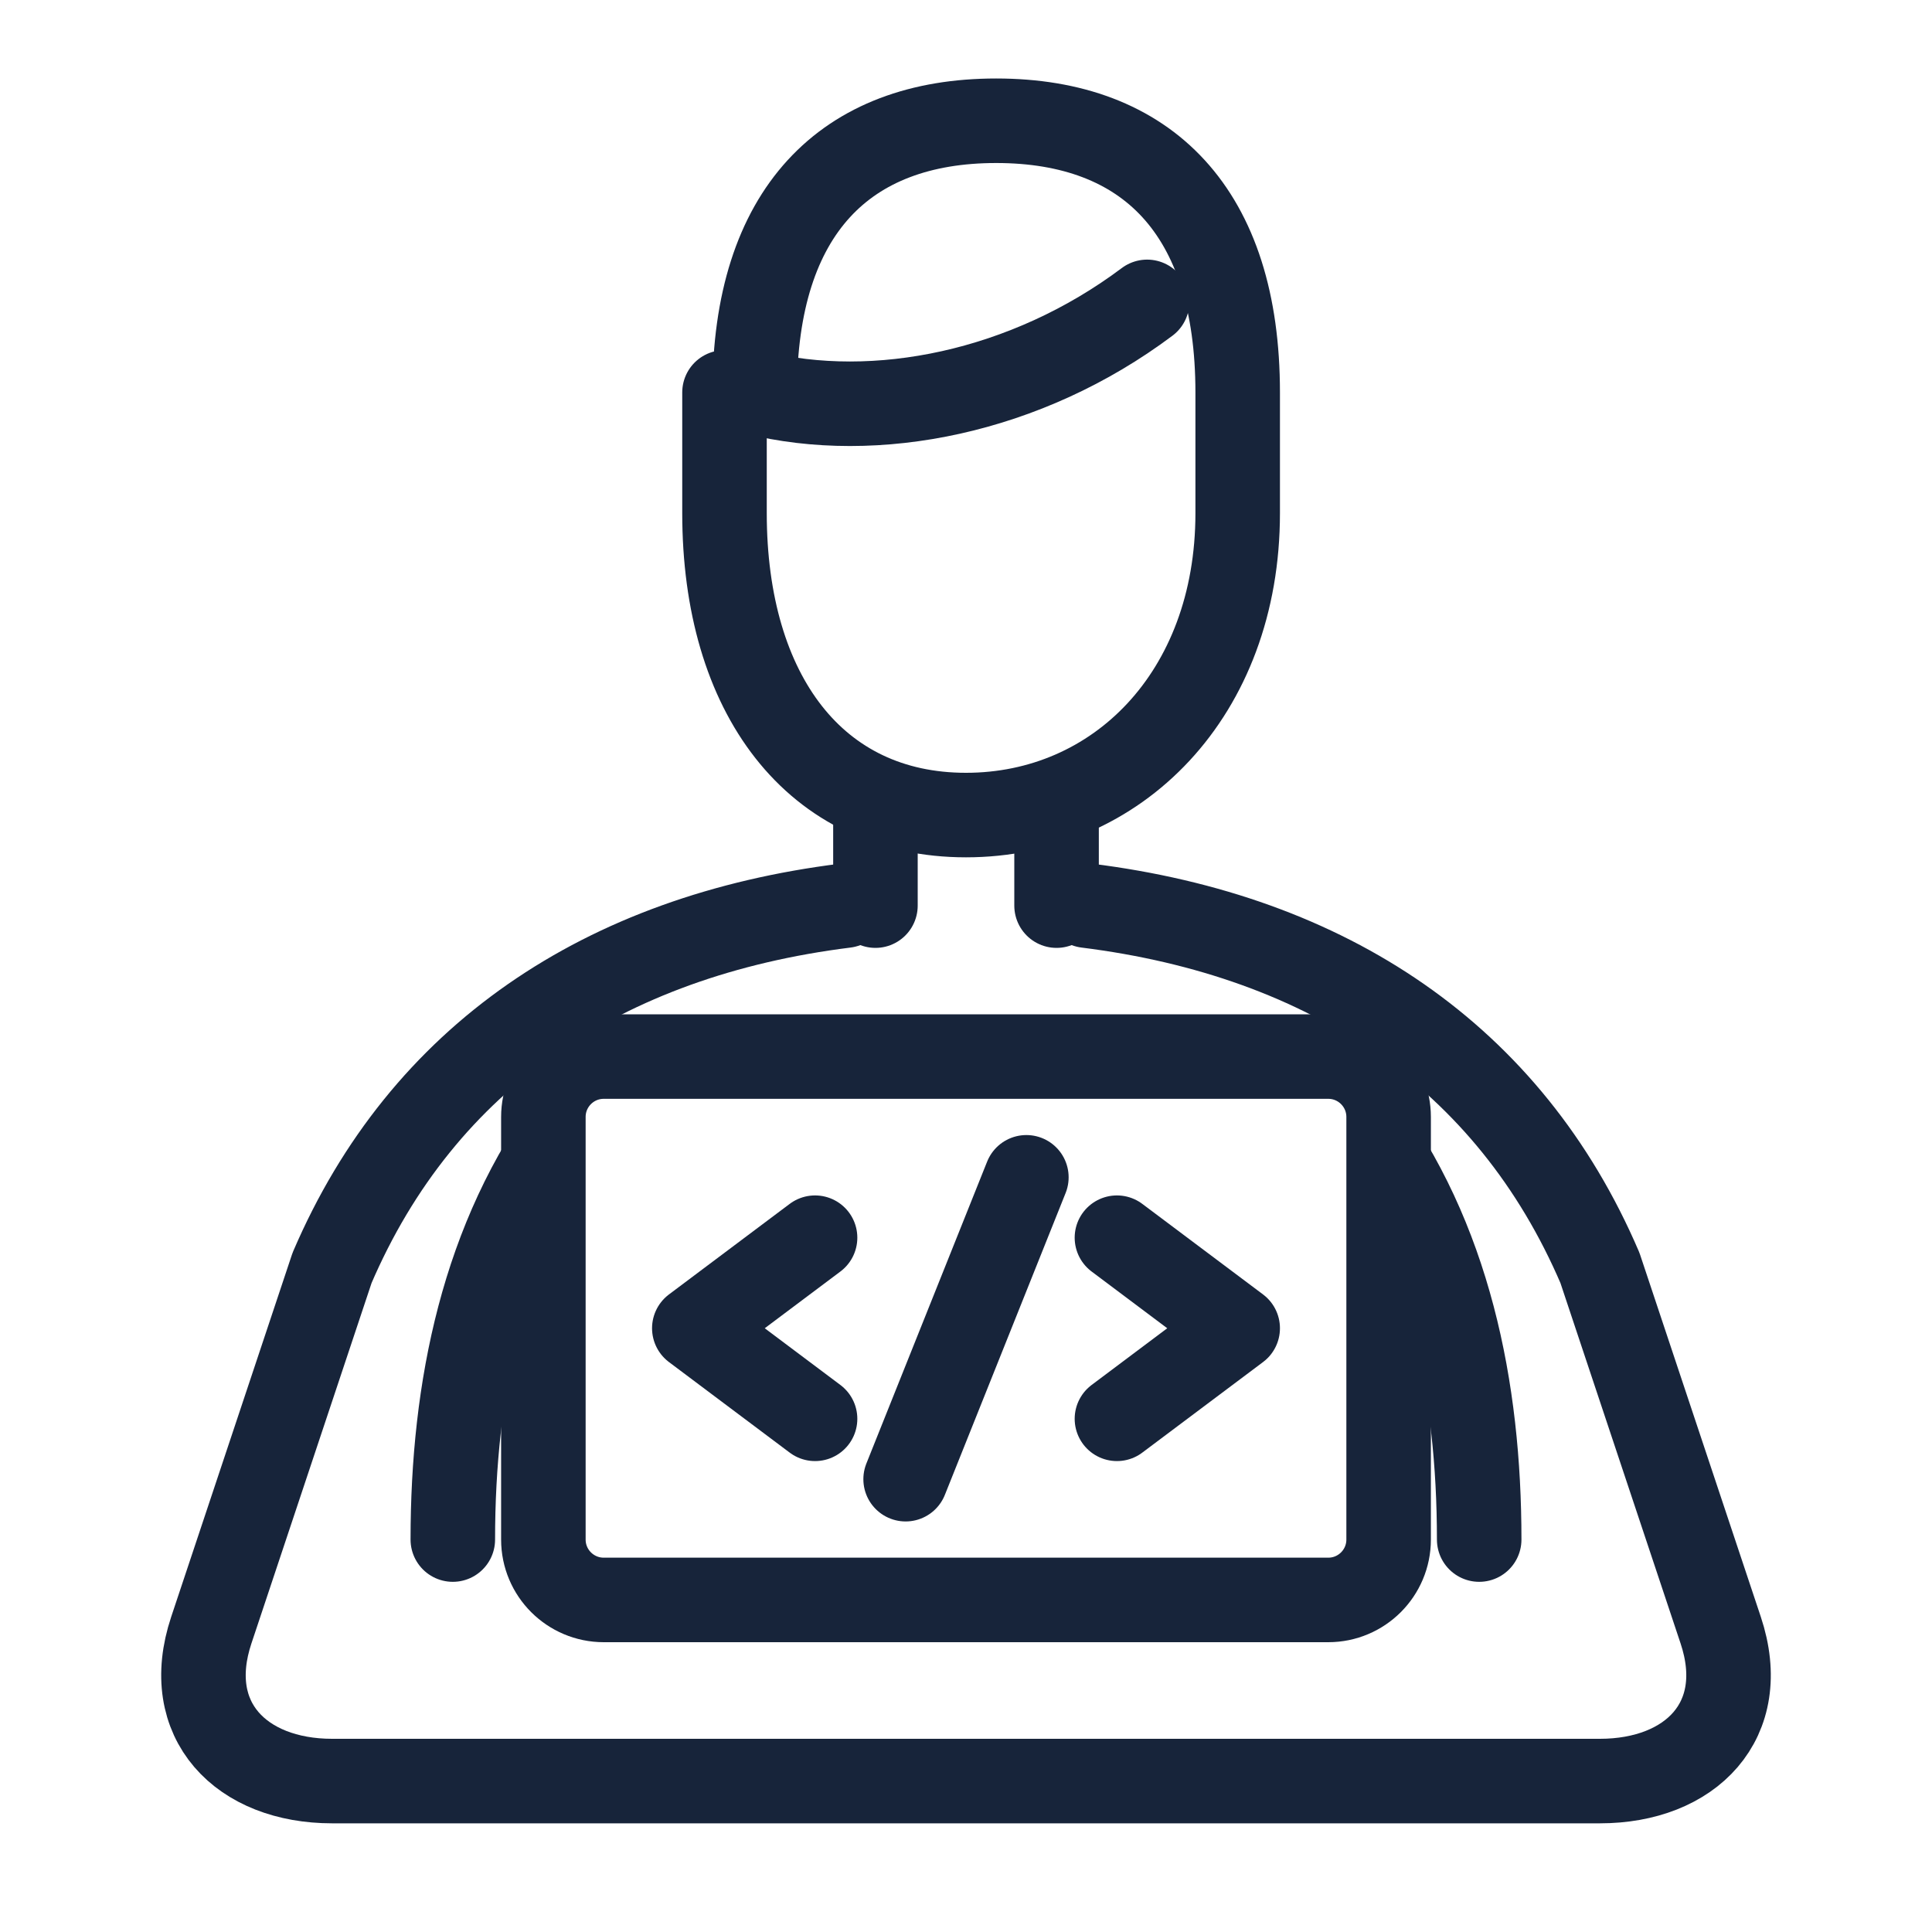
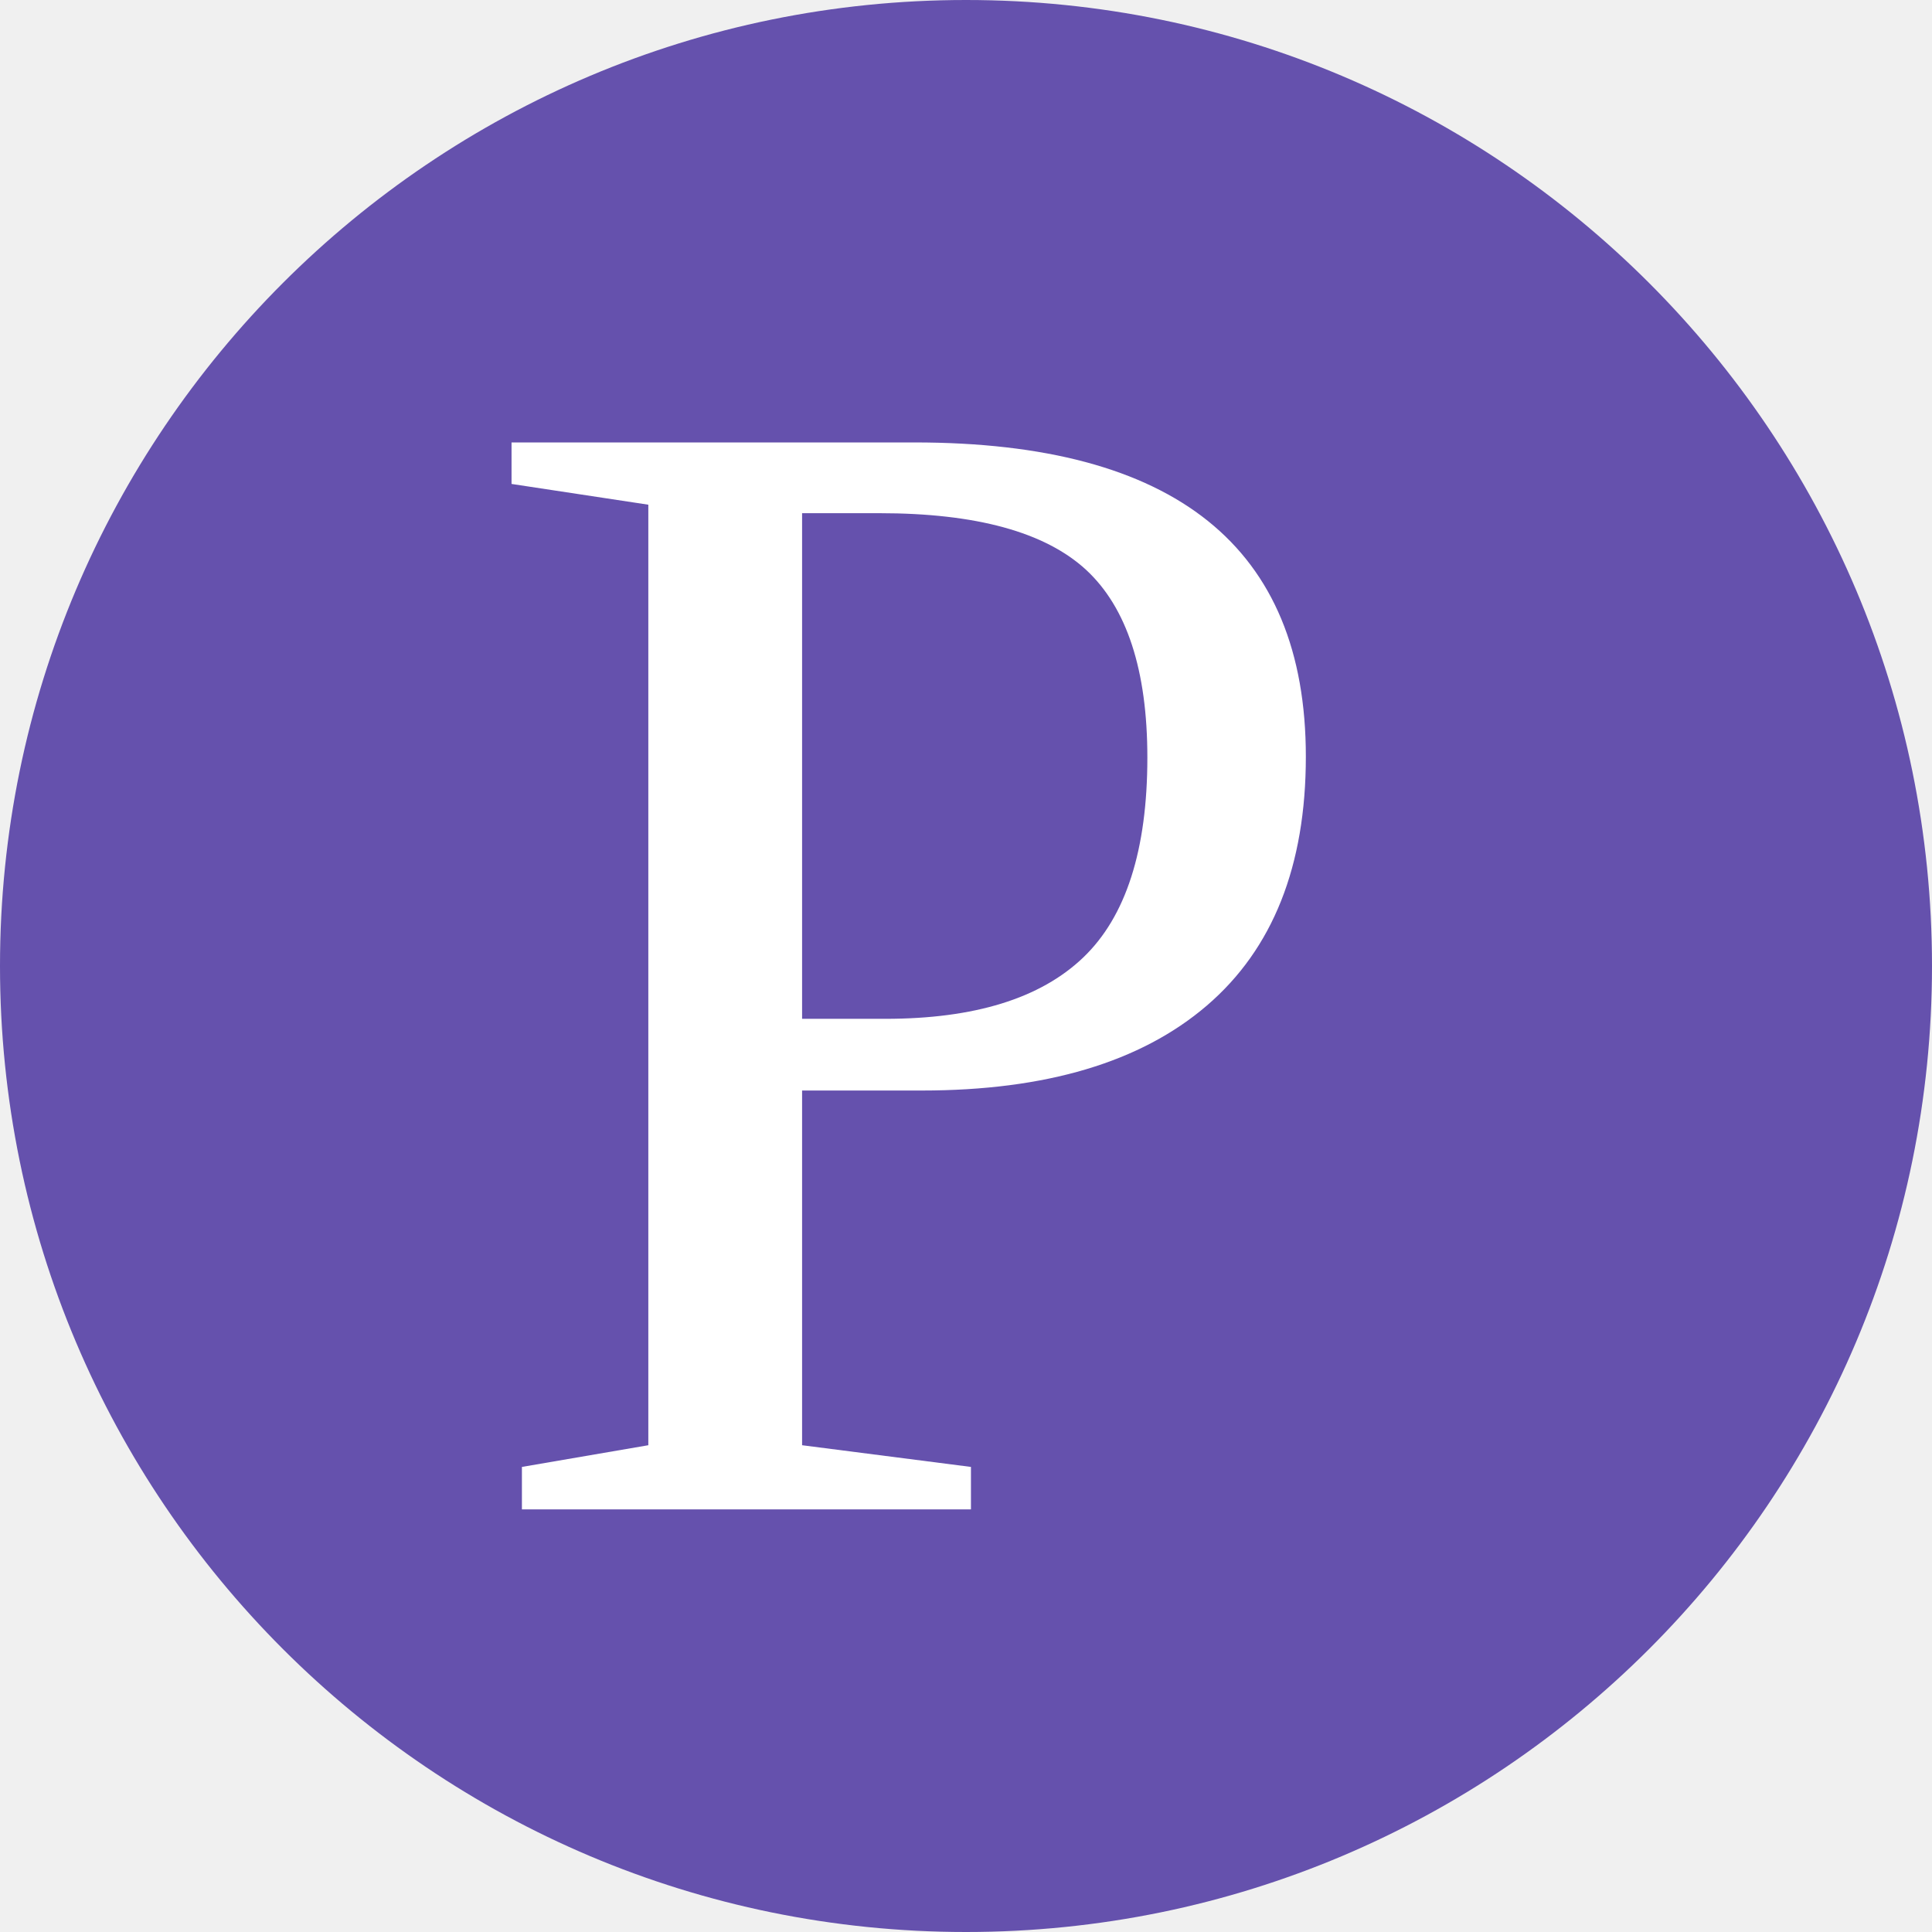
- <svg xmlns="http://www.w3.org/2000/svg" viewBox="0 0 64 64" role="img" aria-labelledby="title">
-   <rect width="64" height="64" fill="#ffffff" />
-   <g fill="none" stroke="#17243a" stroke-width="2.8" stroke-linecap="round" stroke-linejoin="round">
-     <path d="M25 13c0-6 3-9 8-9s8 3 8 9v4c0 6-4 10-9 10s-8-4-8-10v-4" />
-     <path d="M25 13c4 1 9 0 13-3M29 27v3m6-3v3" />
-     <path d="M28 30c-8 1-14 5-17 12L7 54c-1 3 1 5 4 5h42c3 0 5-2 4-5l-4-12c-3-7-9-11-17-12" />
-     <path d="M19 37c-3 4-4 9-4 14m30-14c3 4 4 9 4 14" />
-     <rect x="18" y="35" width="28" height="18" rx="2" fill="#ffffff" />
-     <path d="m27 41-4 3 4 3M37 41l4 3-4 3M34 39l-4 10" />
-   </g>
+ <svg xmlns="http://www.w3.org/2000/svg" width="32" height="32" viewBox="0 0 32 32" role="img" aria-labelledby="title">
+   <circle cx="16" cy="16" r="16" fill="#6551ad" />
+   <text x="15.2" y="25" text-anchor="middle" font-family="Georgia, Times New Roman, serif" font-size="27" fill="white">P</text>
</svg>
